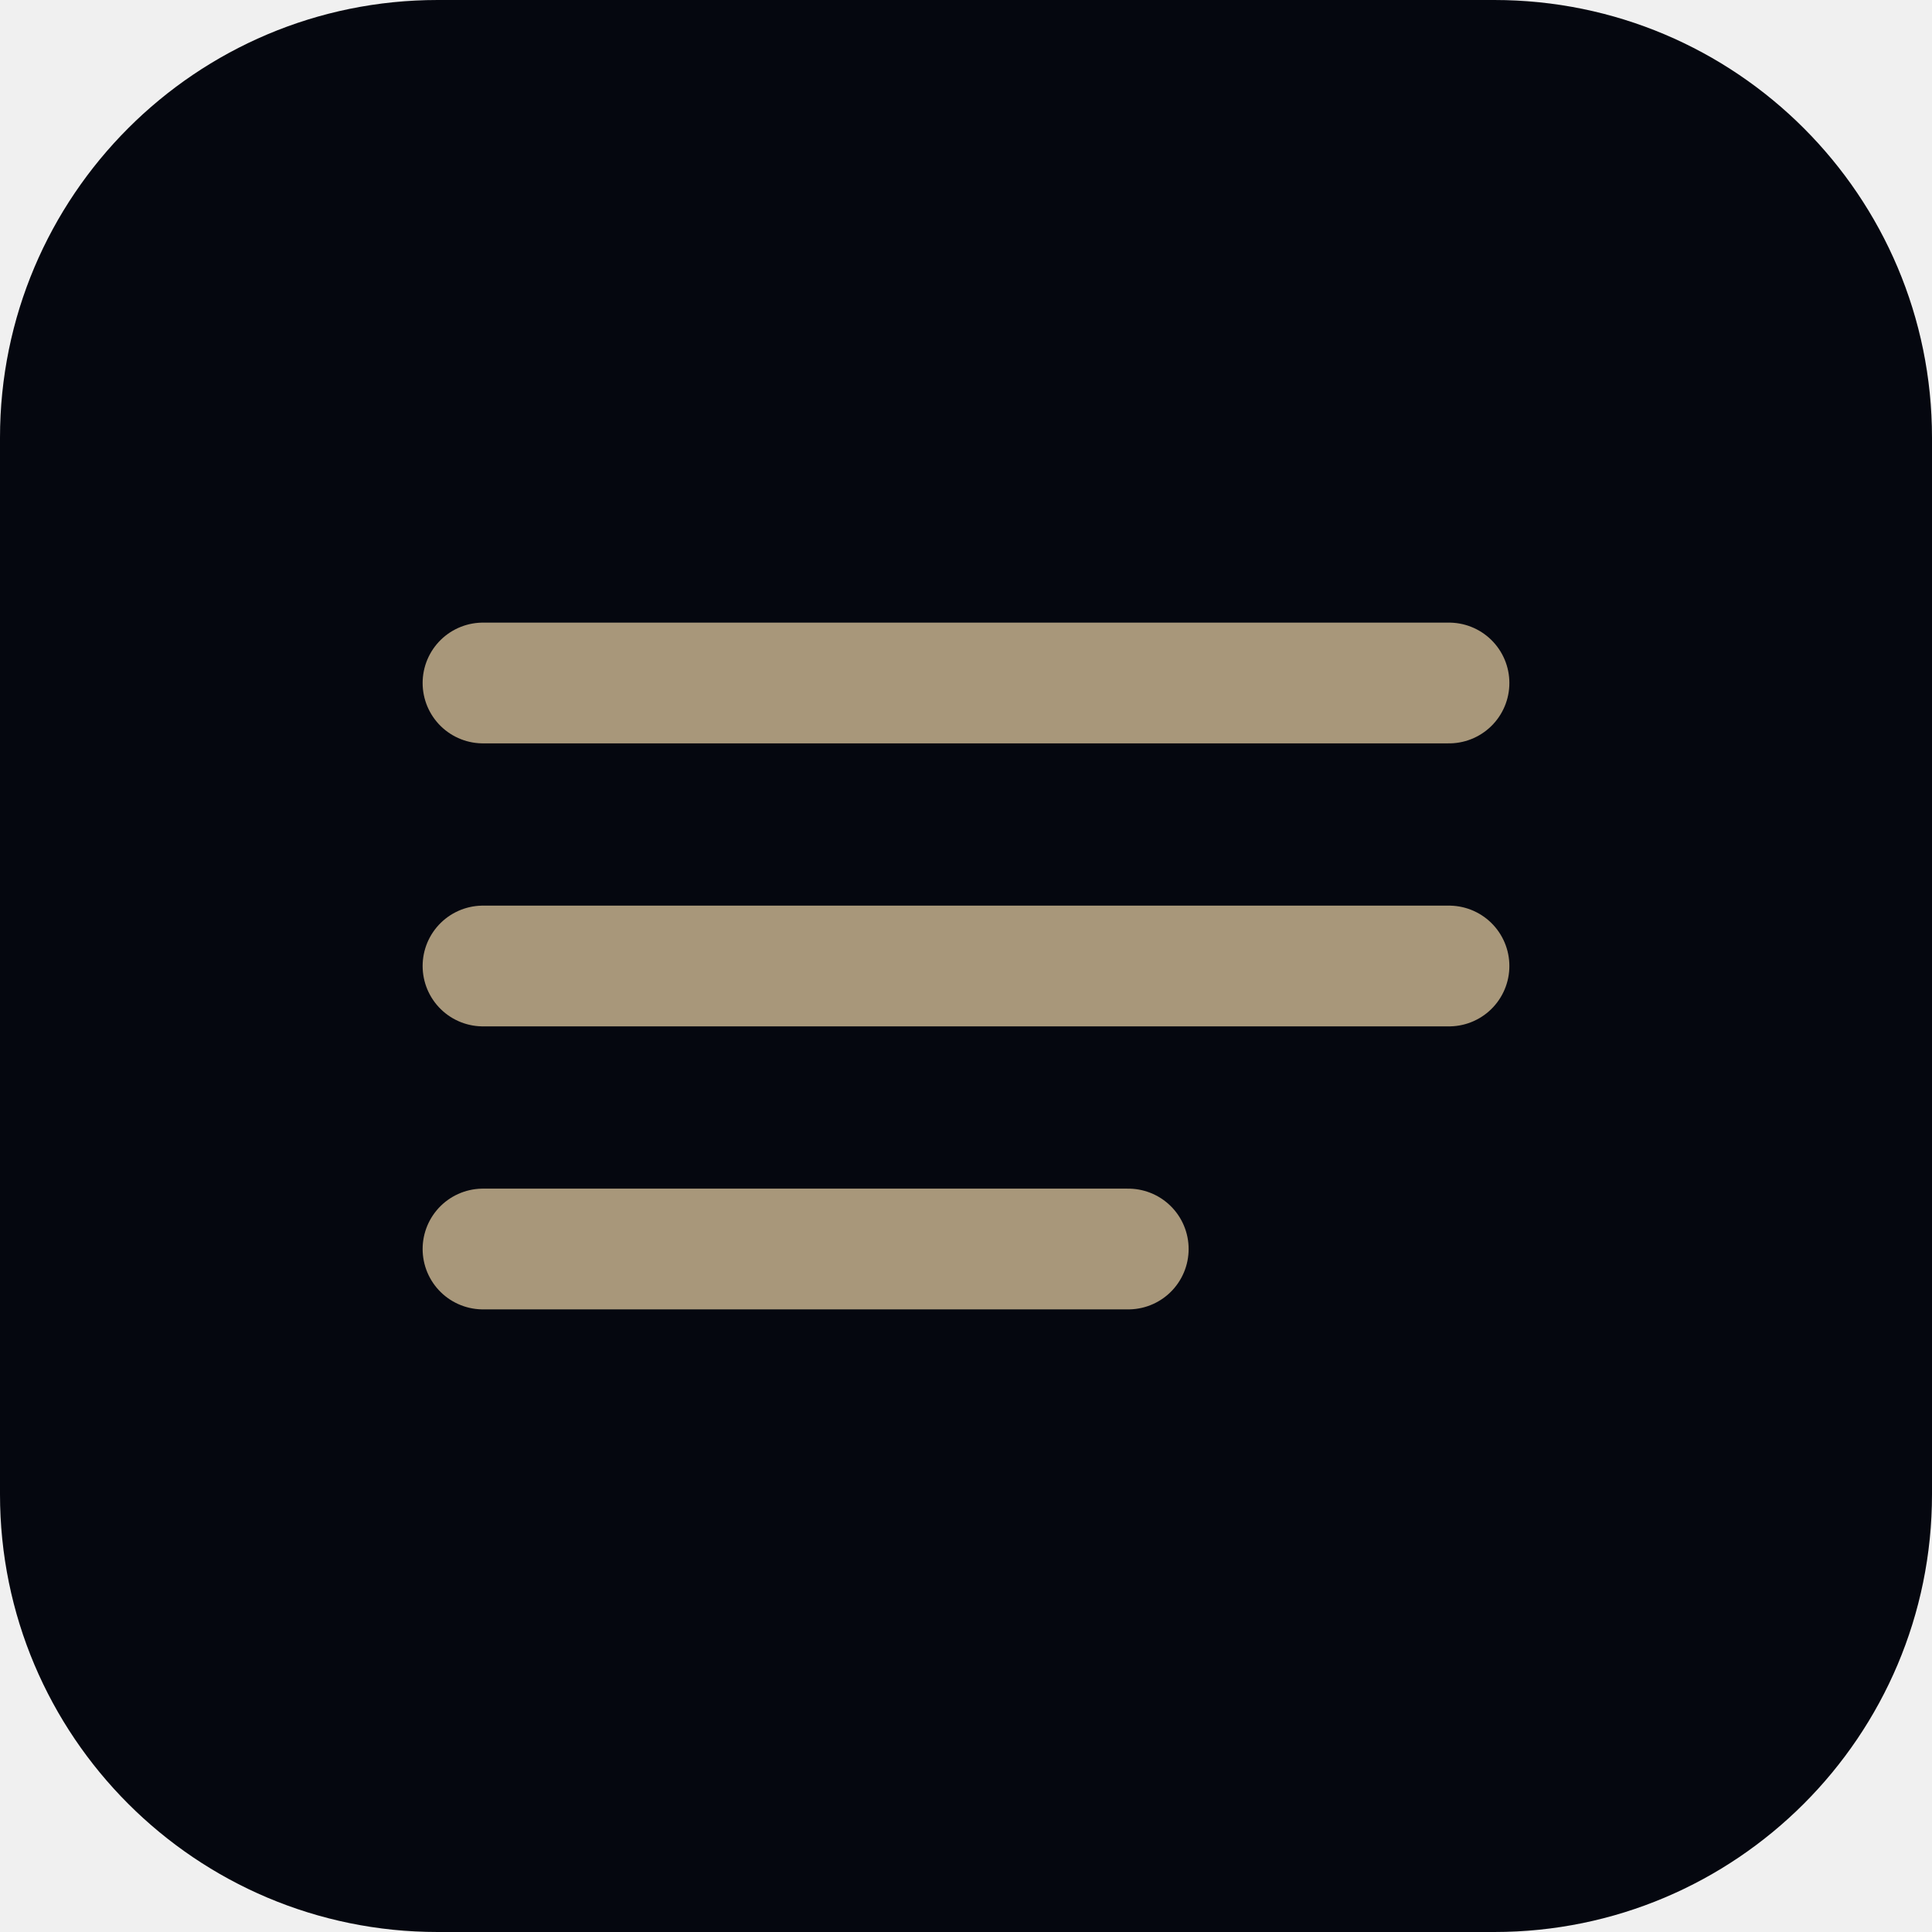
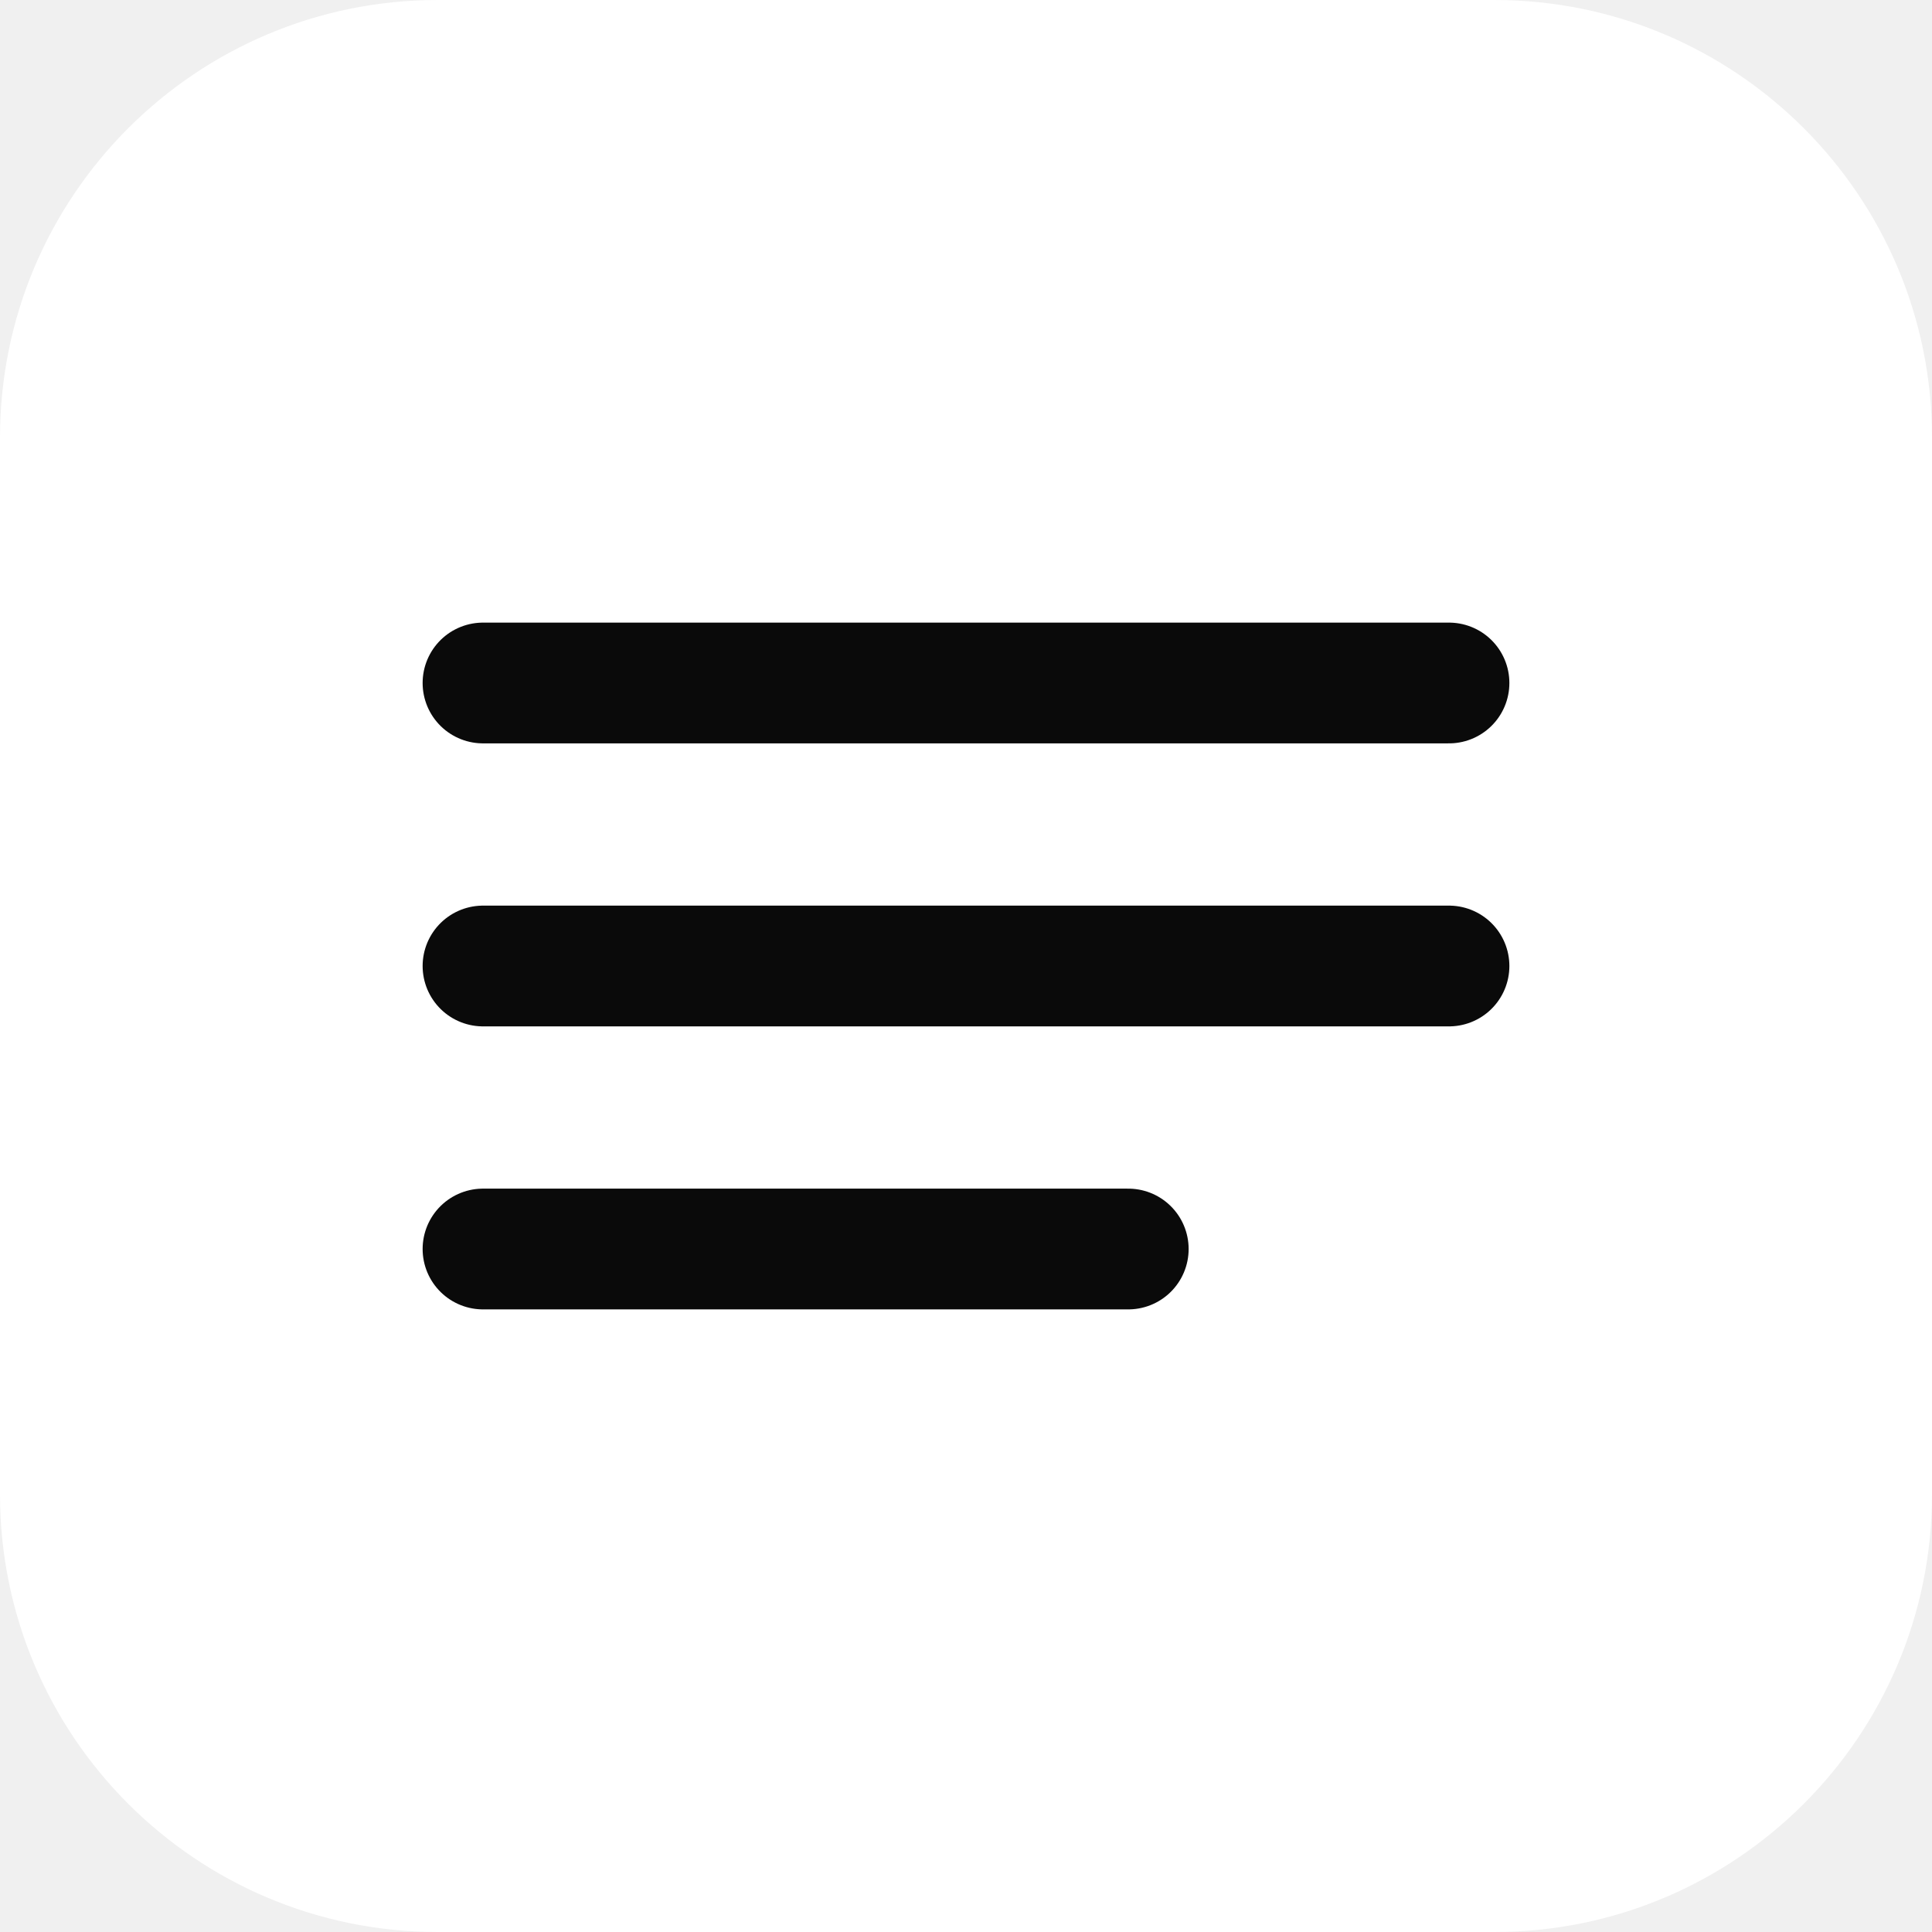
<svg xmlns="http://www.w3.org/2000/svg" viewBox="0 0 512 512">
-   <rect width="512" height="512" rx="116" fill="#05070F" />
-   <path d="M128 181h256M128 256h256M128 331h171" stroke="#A8977A" stroke-width="32" stroke-linecap="round" />
+   <rect width="512" height="512" rx="116" fill="#FFFFFF" />
+   <path d="M128 181h256M128 256h256M128 331h171" stroke="#0A0A0A" stroke-width="32" stroke-linecap="round" />
</svg>
